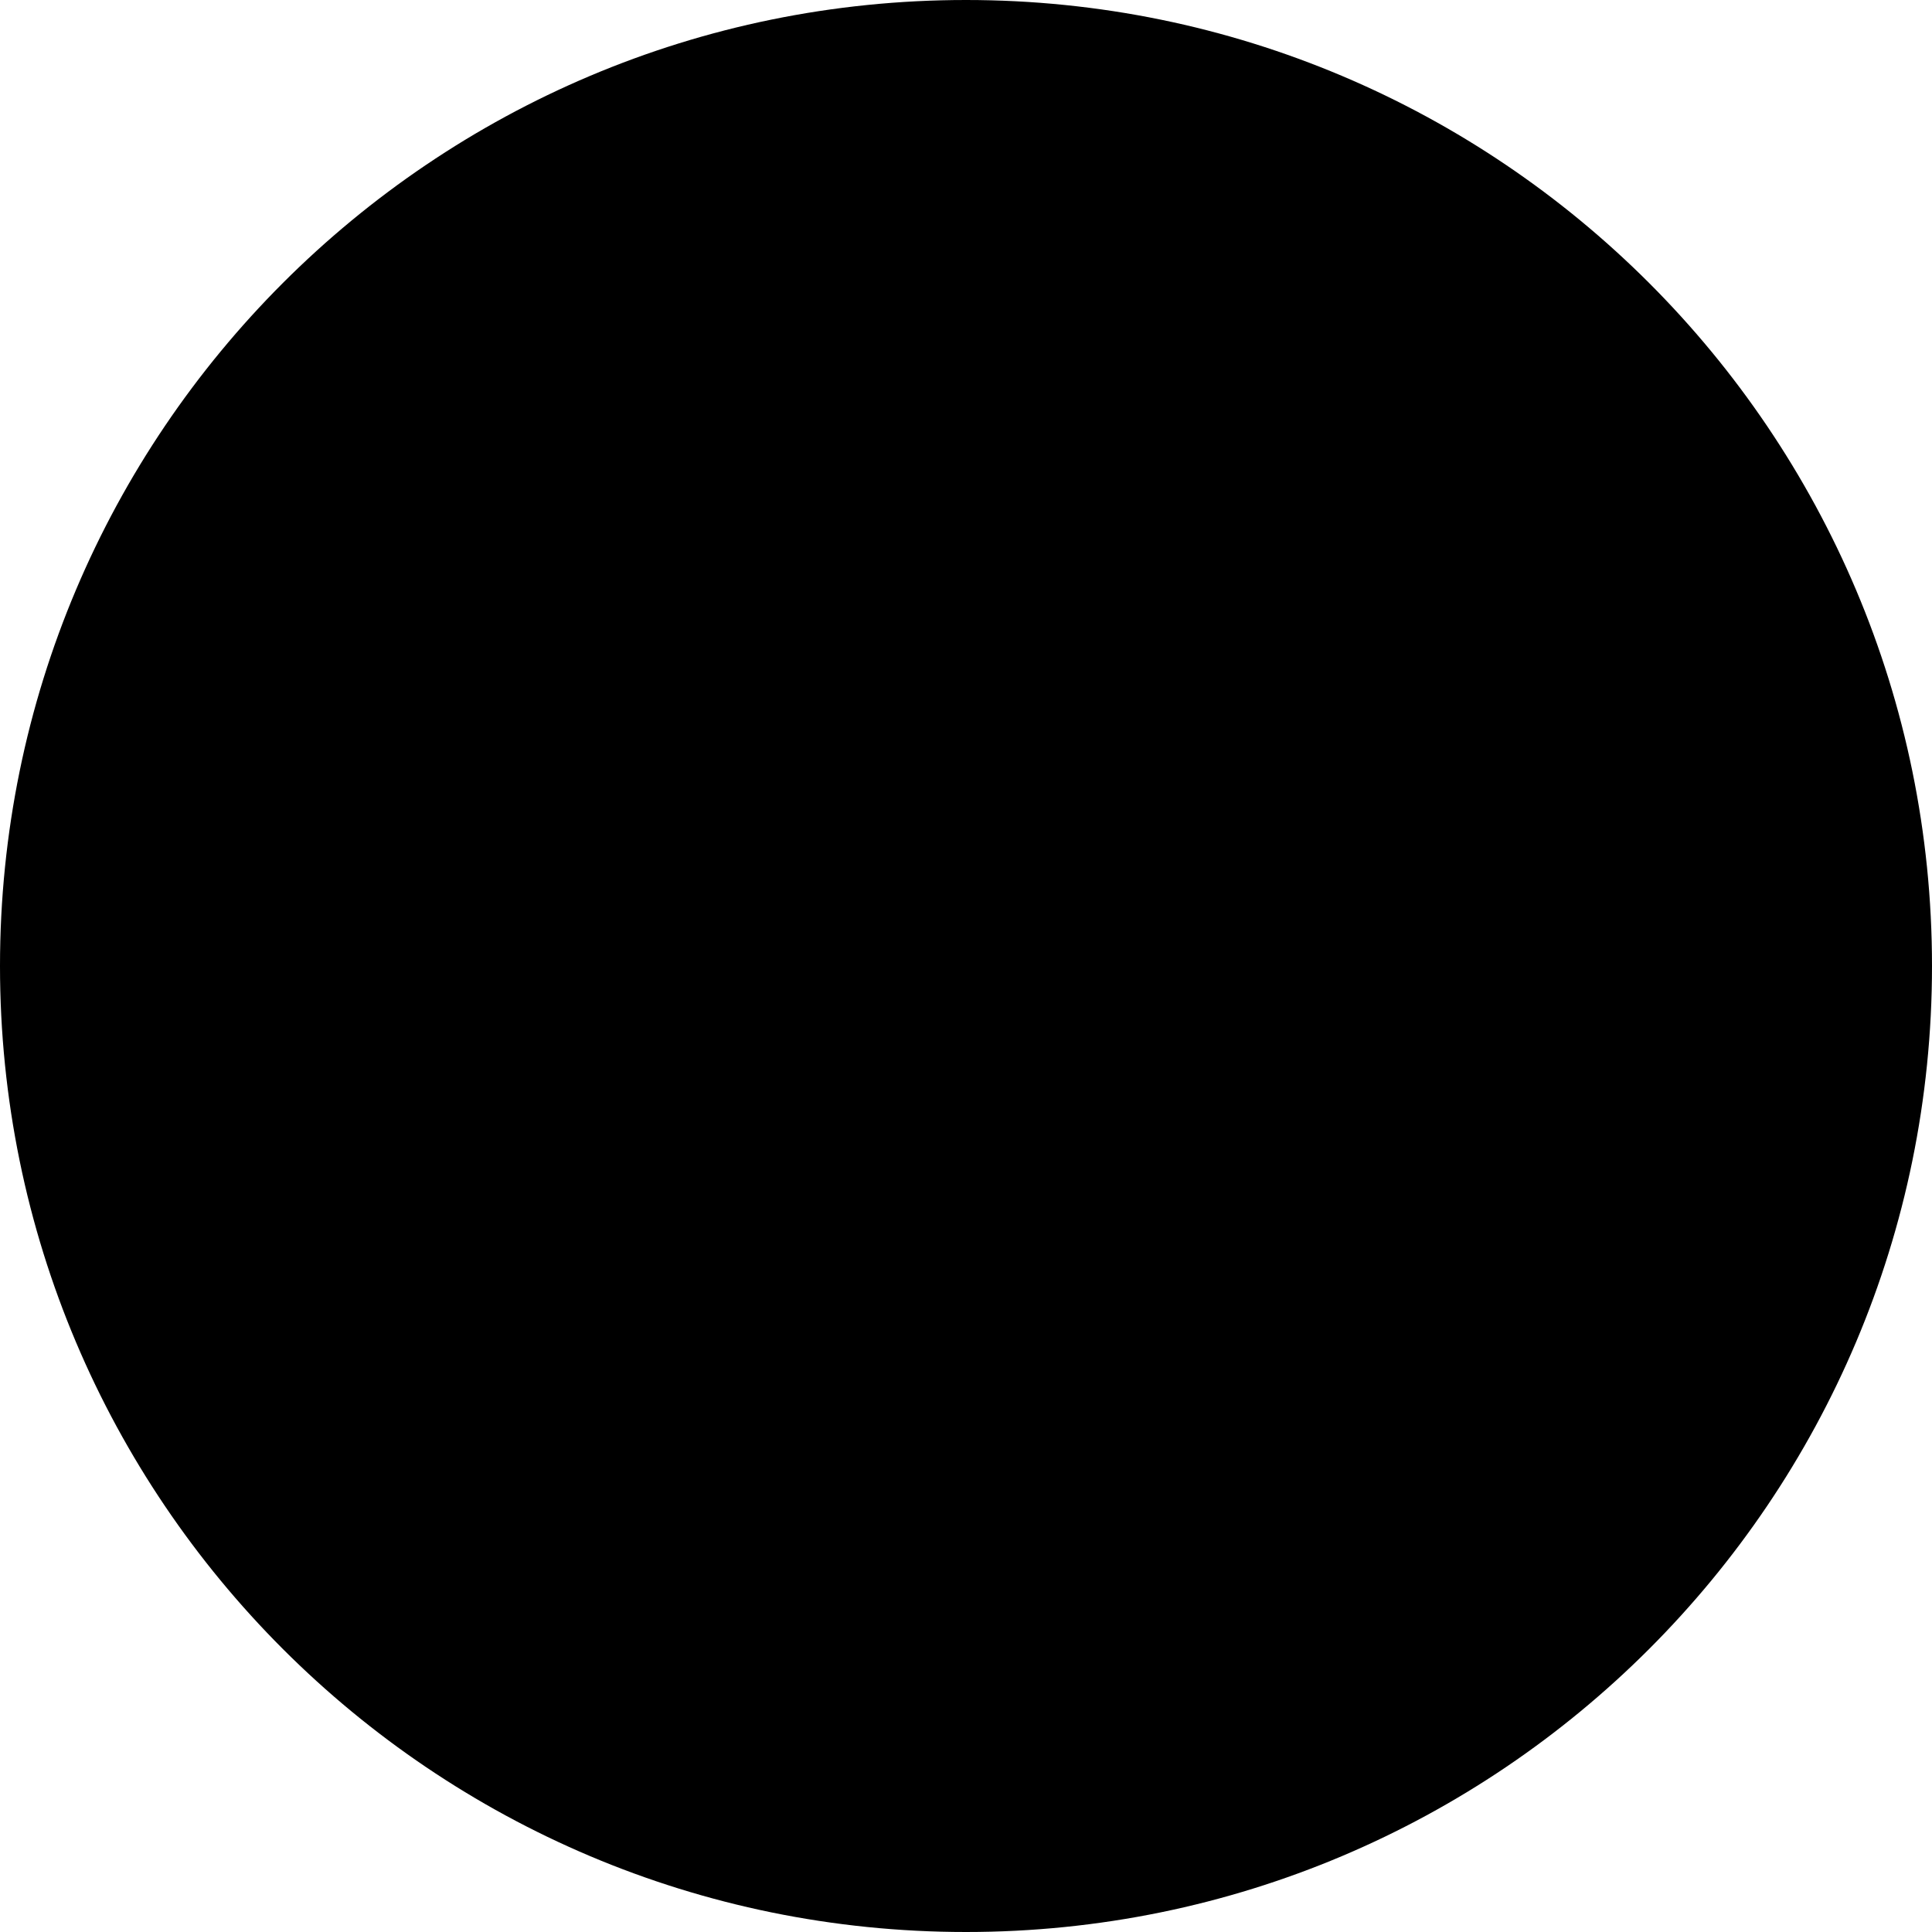
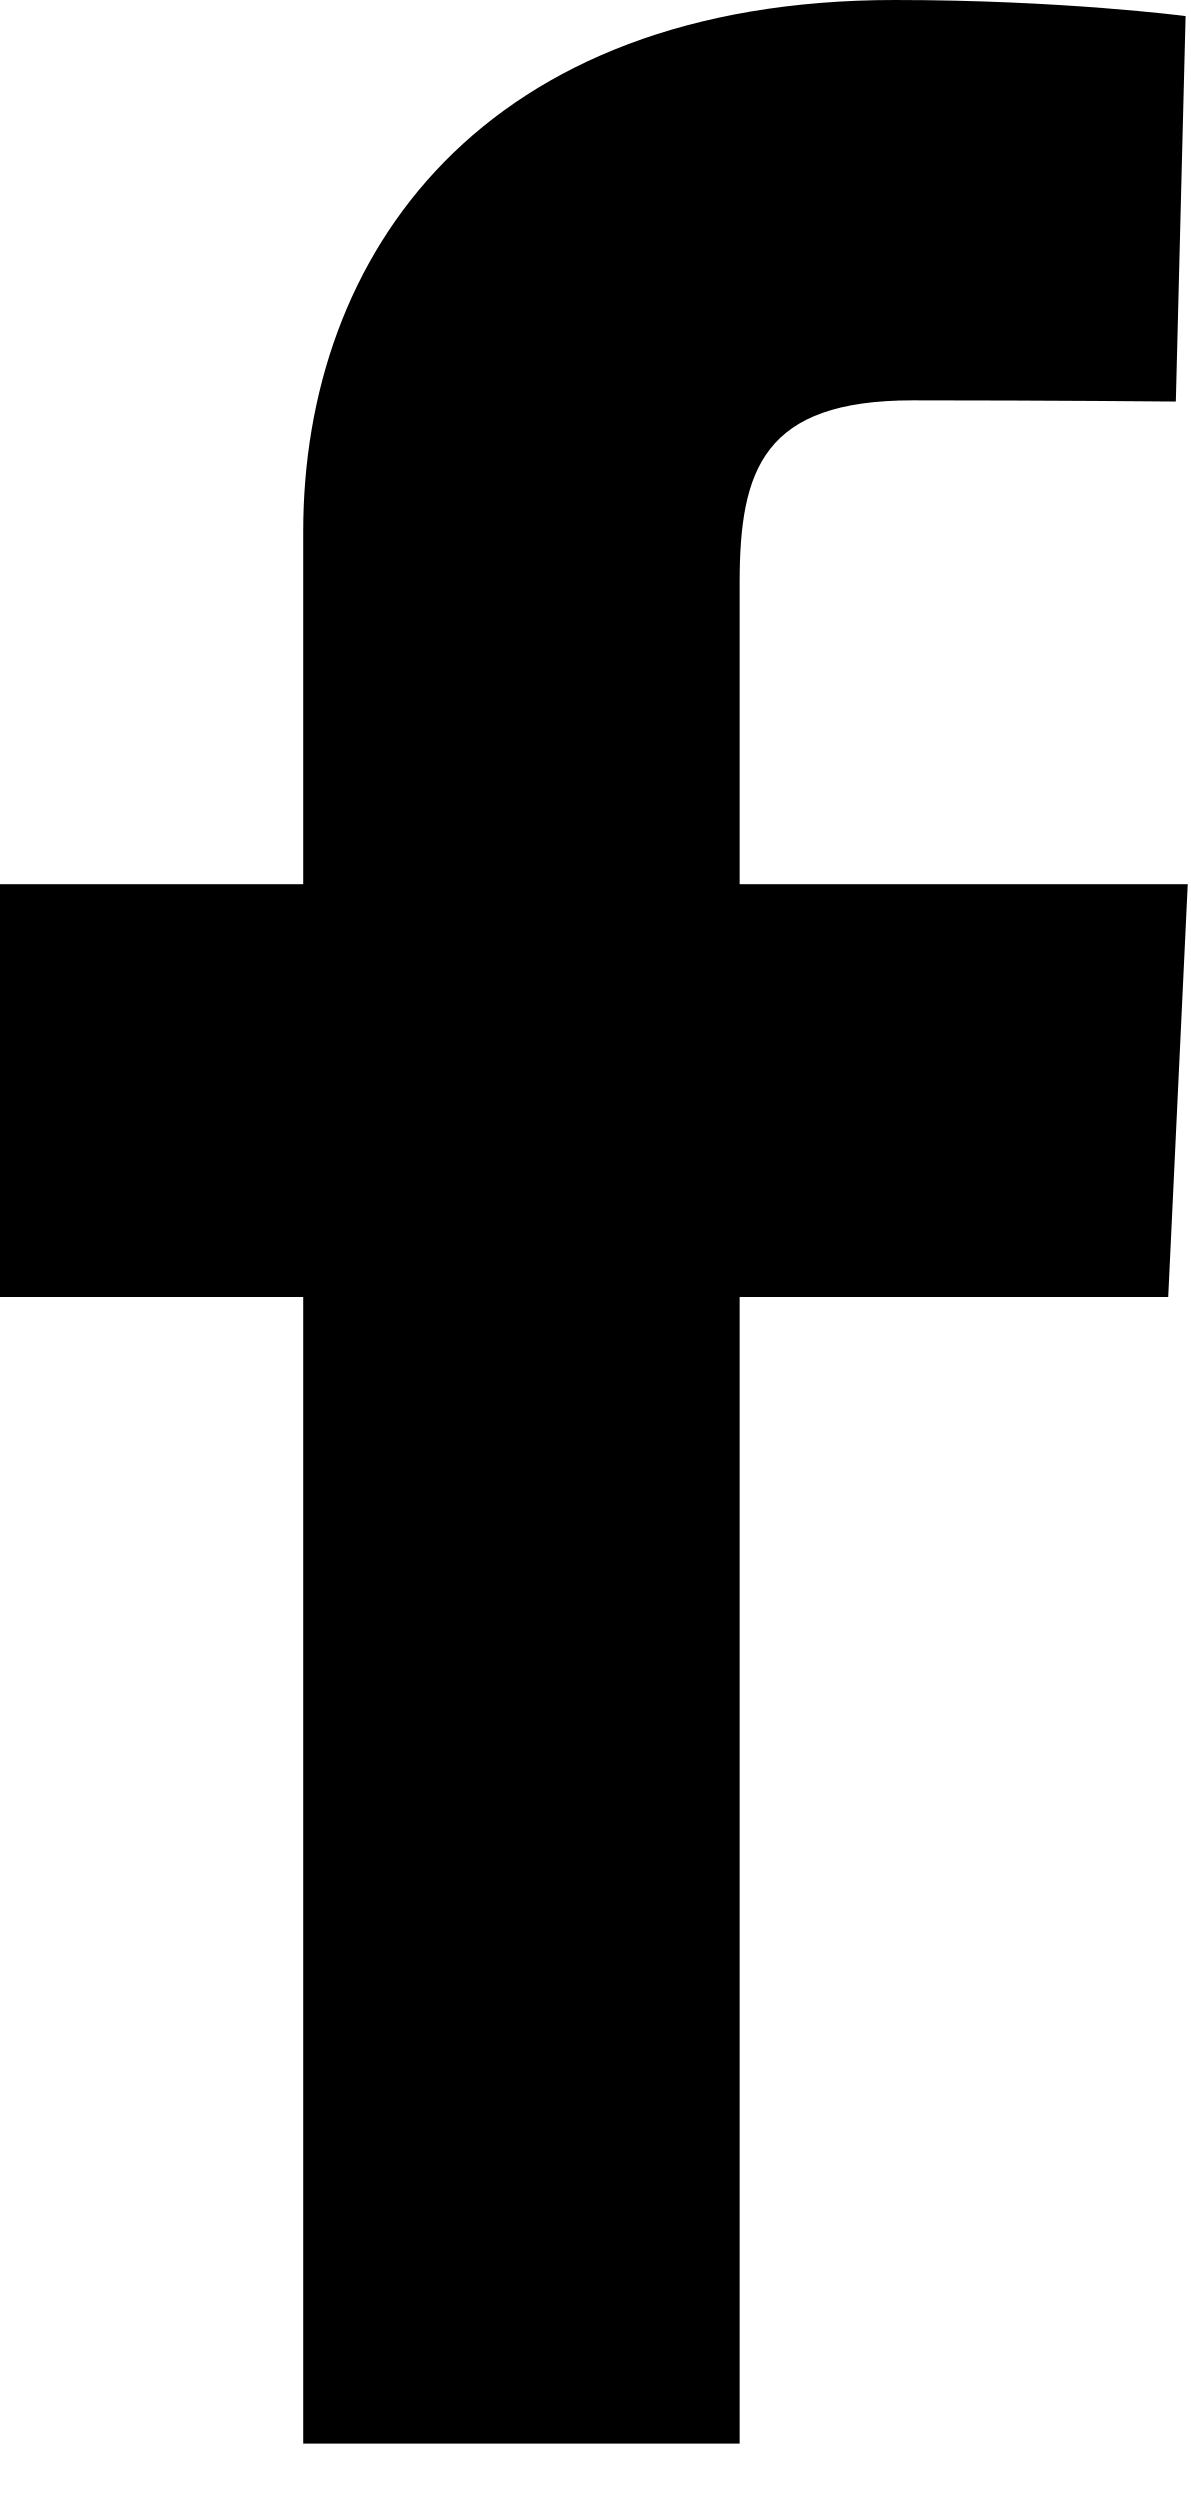
- <svg xmlns="http://www.w3.org/2000/svg" width="39" height="39" viewBox="0 0 39 39">
-   <circle cx="19.5" cy="19.5" r="19.5" fill="inherit" />
-   <path d="M17.547 29.526V19.895H15V16.427H17.547V13.465C17.547 11.137 19.051 9 22.518 9C23.921 9 24.959 9.135 24.959 9.135L24.877 12.373C24.877 12.373 23.819 12.363 22.664 12.363C21.414 12.363 21.213 12.939 21.213 13.895V16.427H24.977L24.813 19.895H21.213V29.526H17.547Z" fill="inherit" />
+ <svg xmlns="http://www.w3.org/2000/svg" width="10" height="21" viewBox="0 0 10 21">
+   <path d="M2.547 20.526V10.895H0V7.427H2.547V4.465C2.547 2.137 4.051 0 7.518 0C8.921 0 9.959 0.135 9.959 0.135L9.877 3.373C9.877 3.373 8.819 3.363 7.664 3.363C6.414 3.363 6.213 3.939 6.213 4.895V7.427H9.977L9.813 10.895H6.213V20.526H2.547Z" />
</svg>
